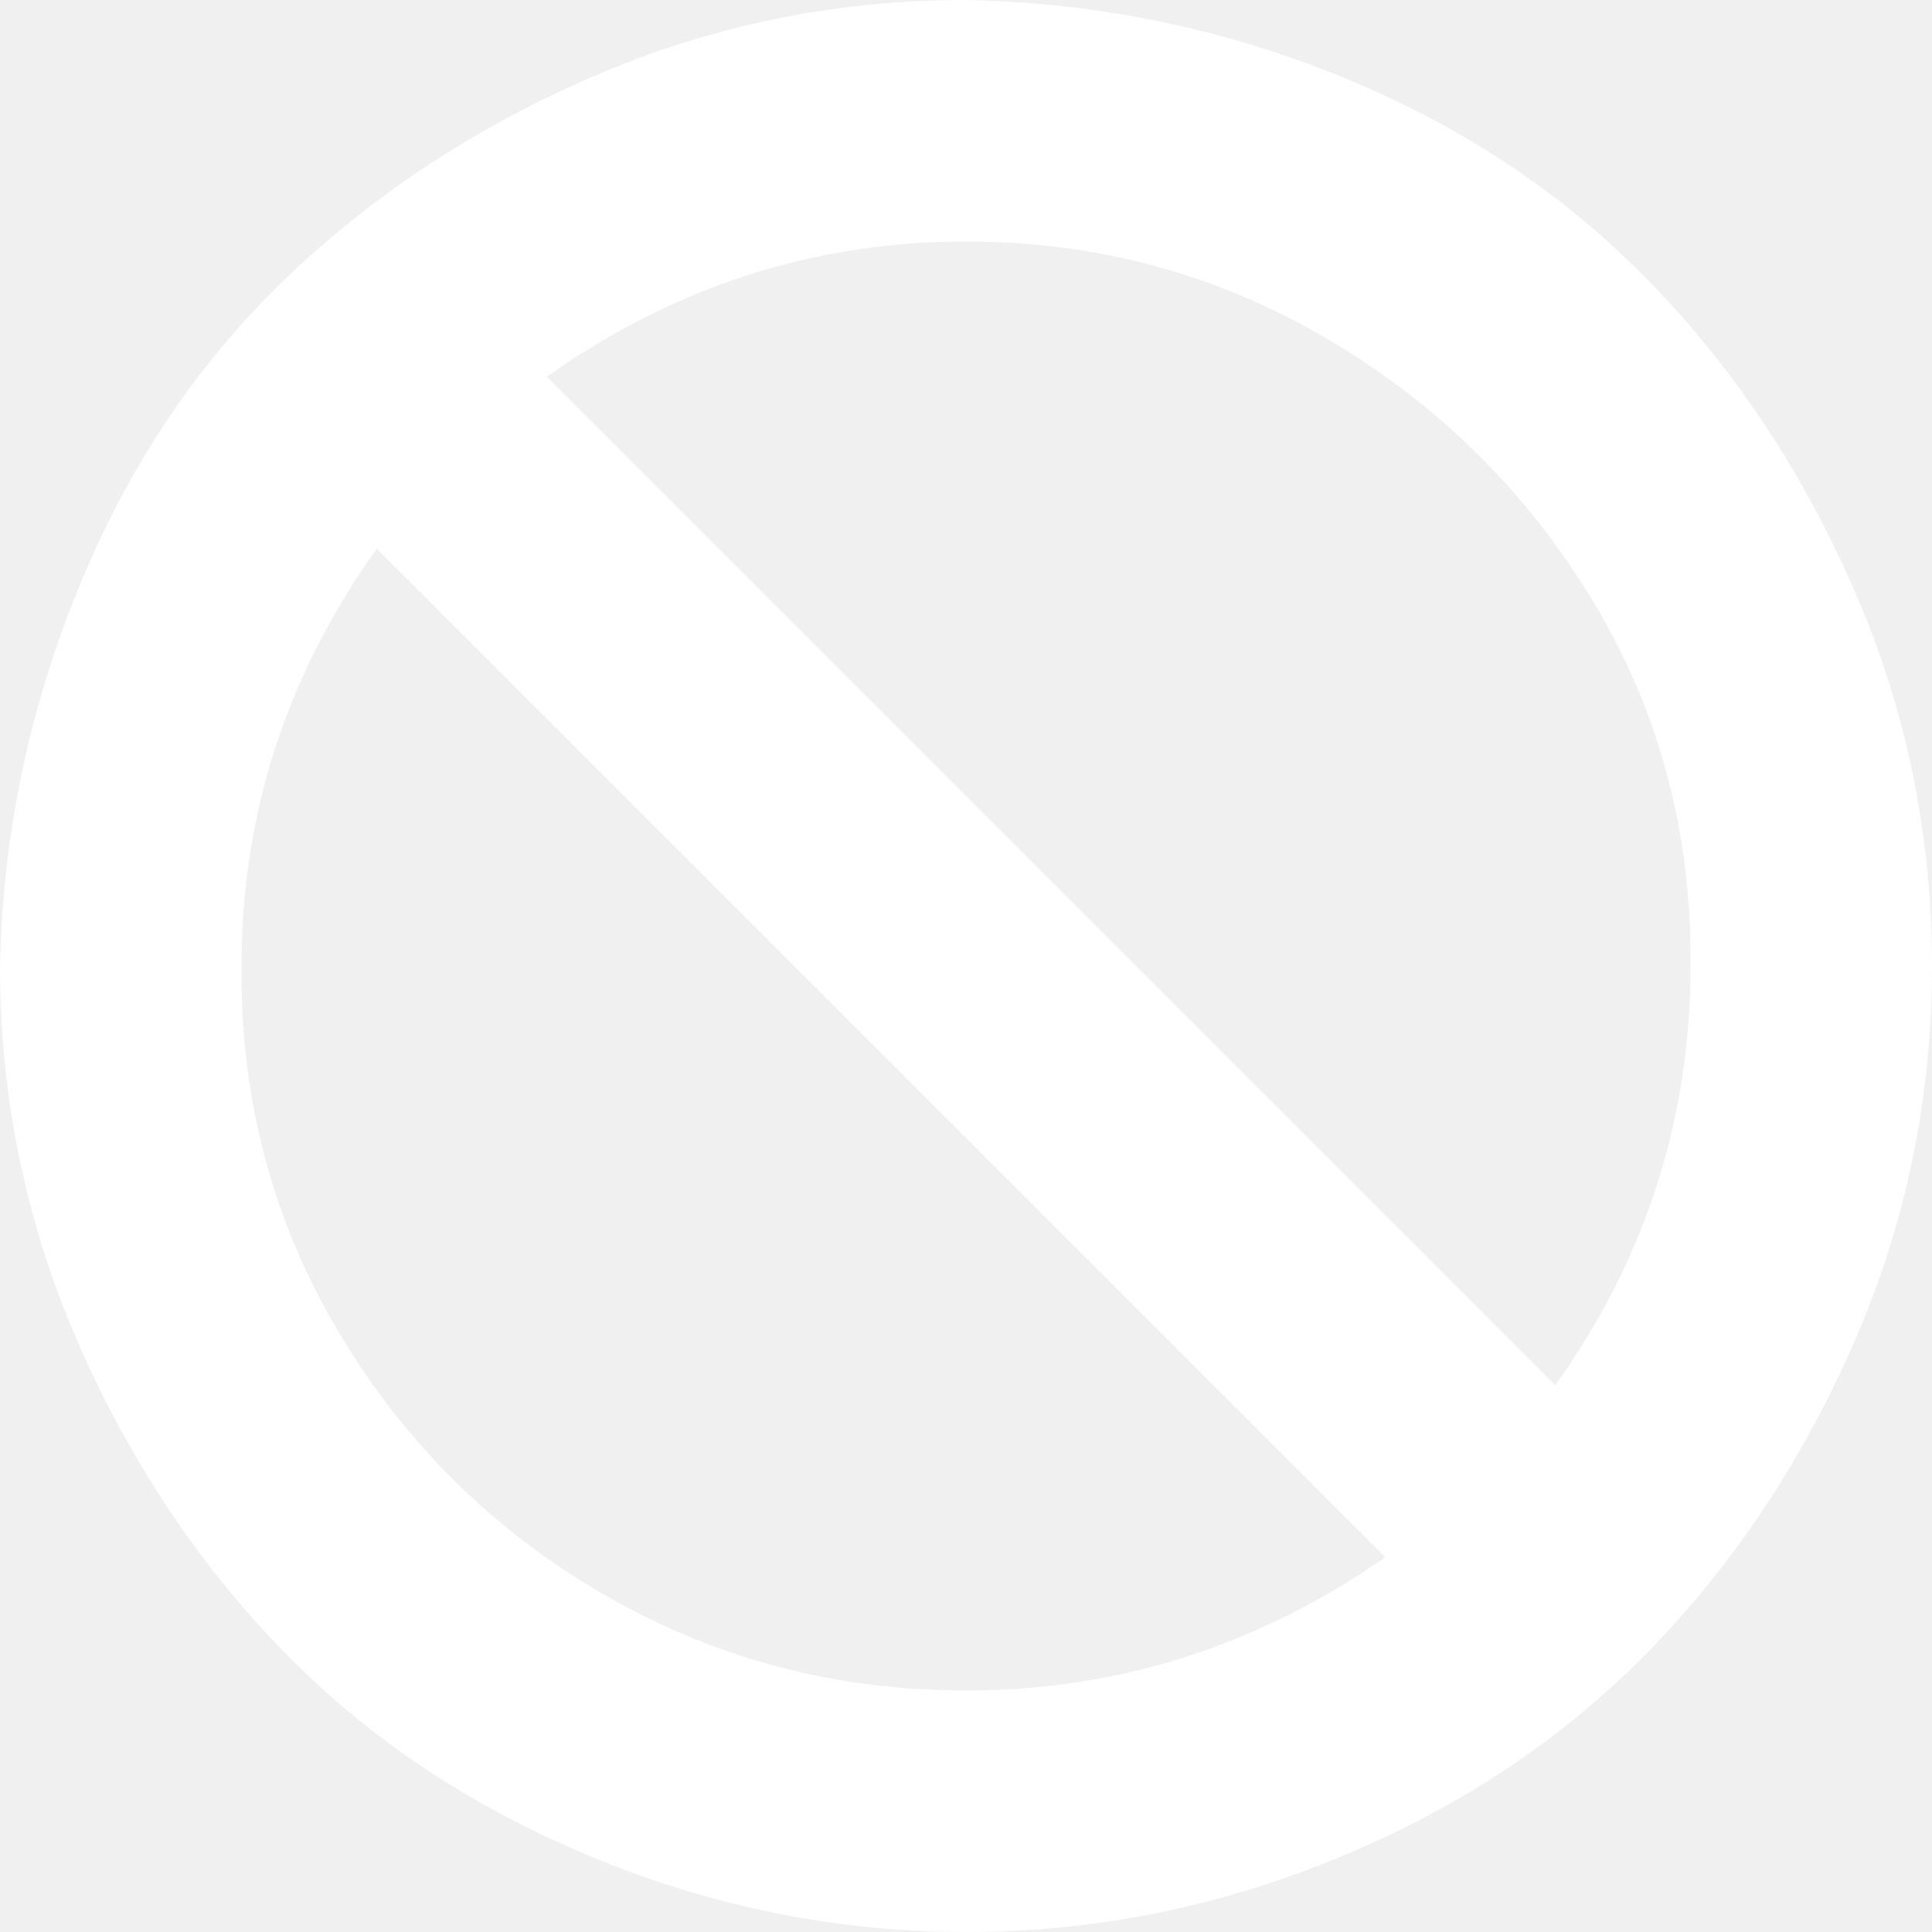
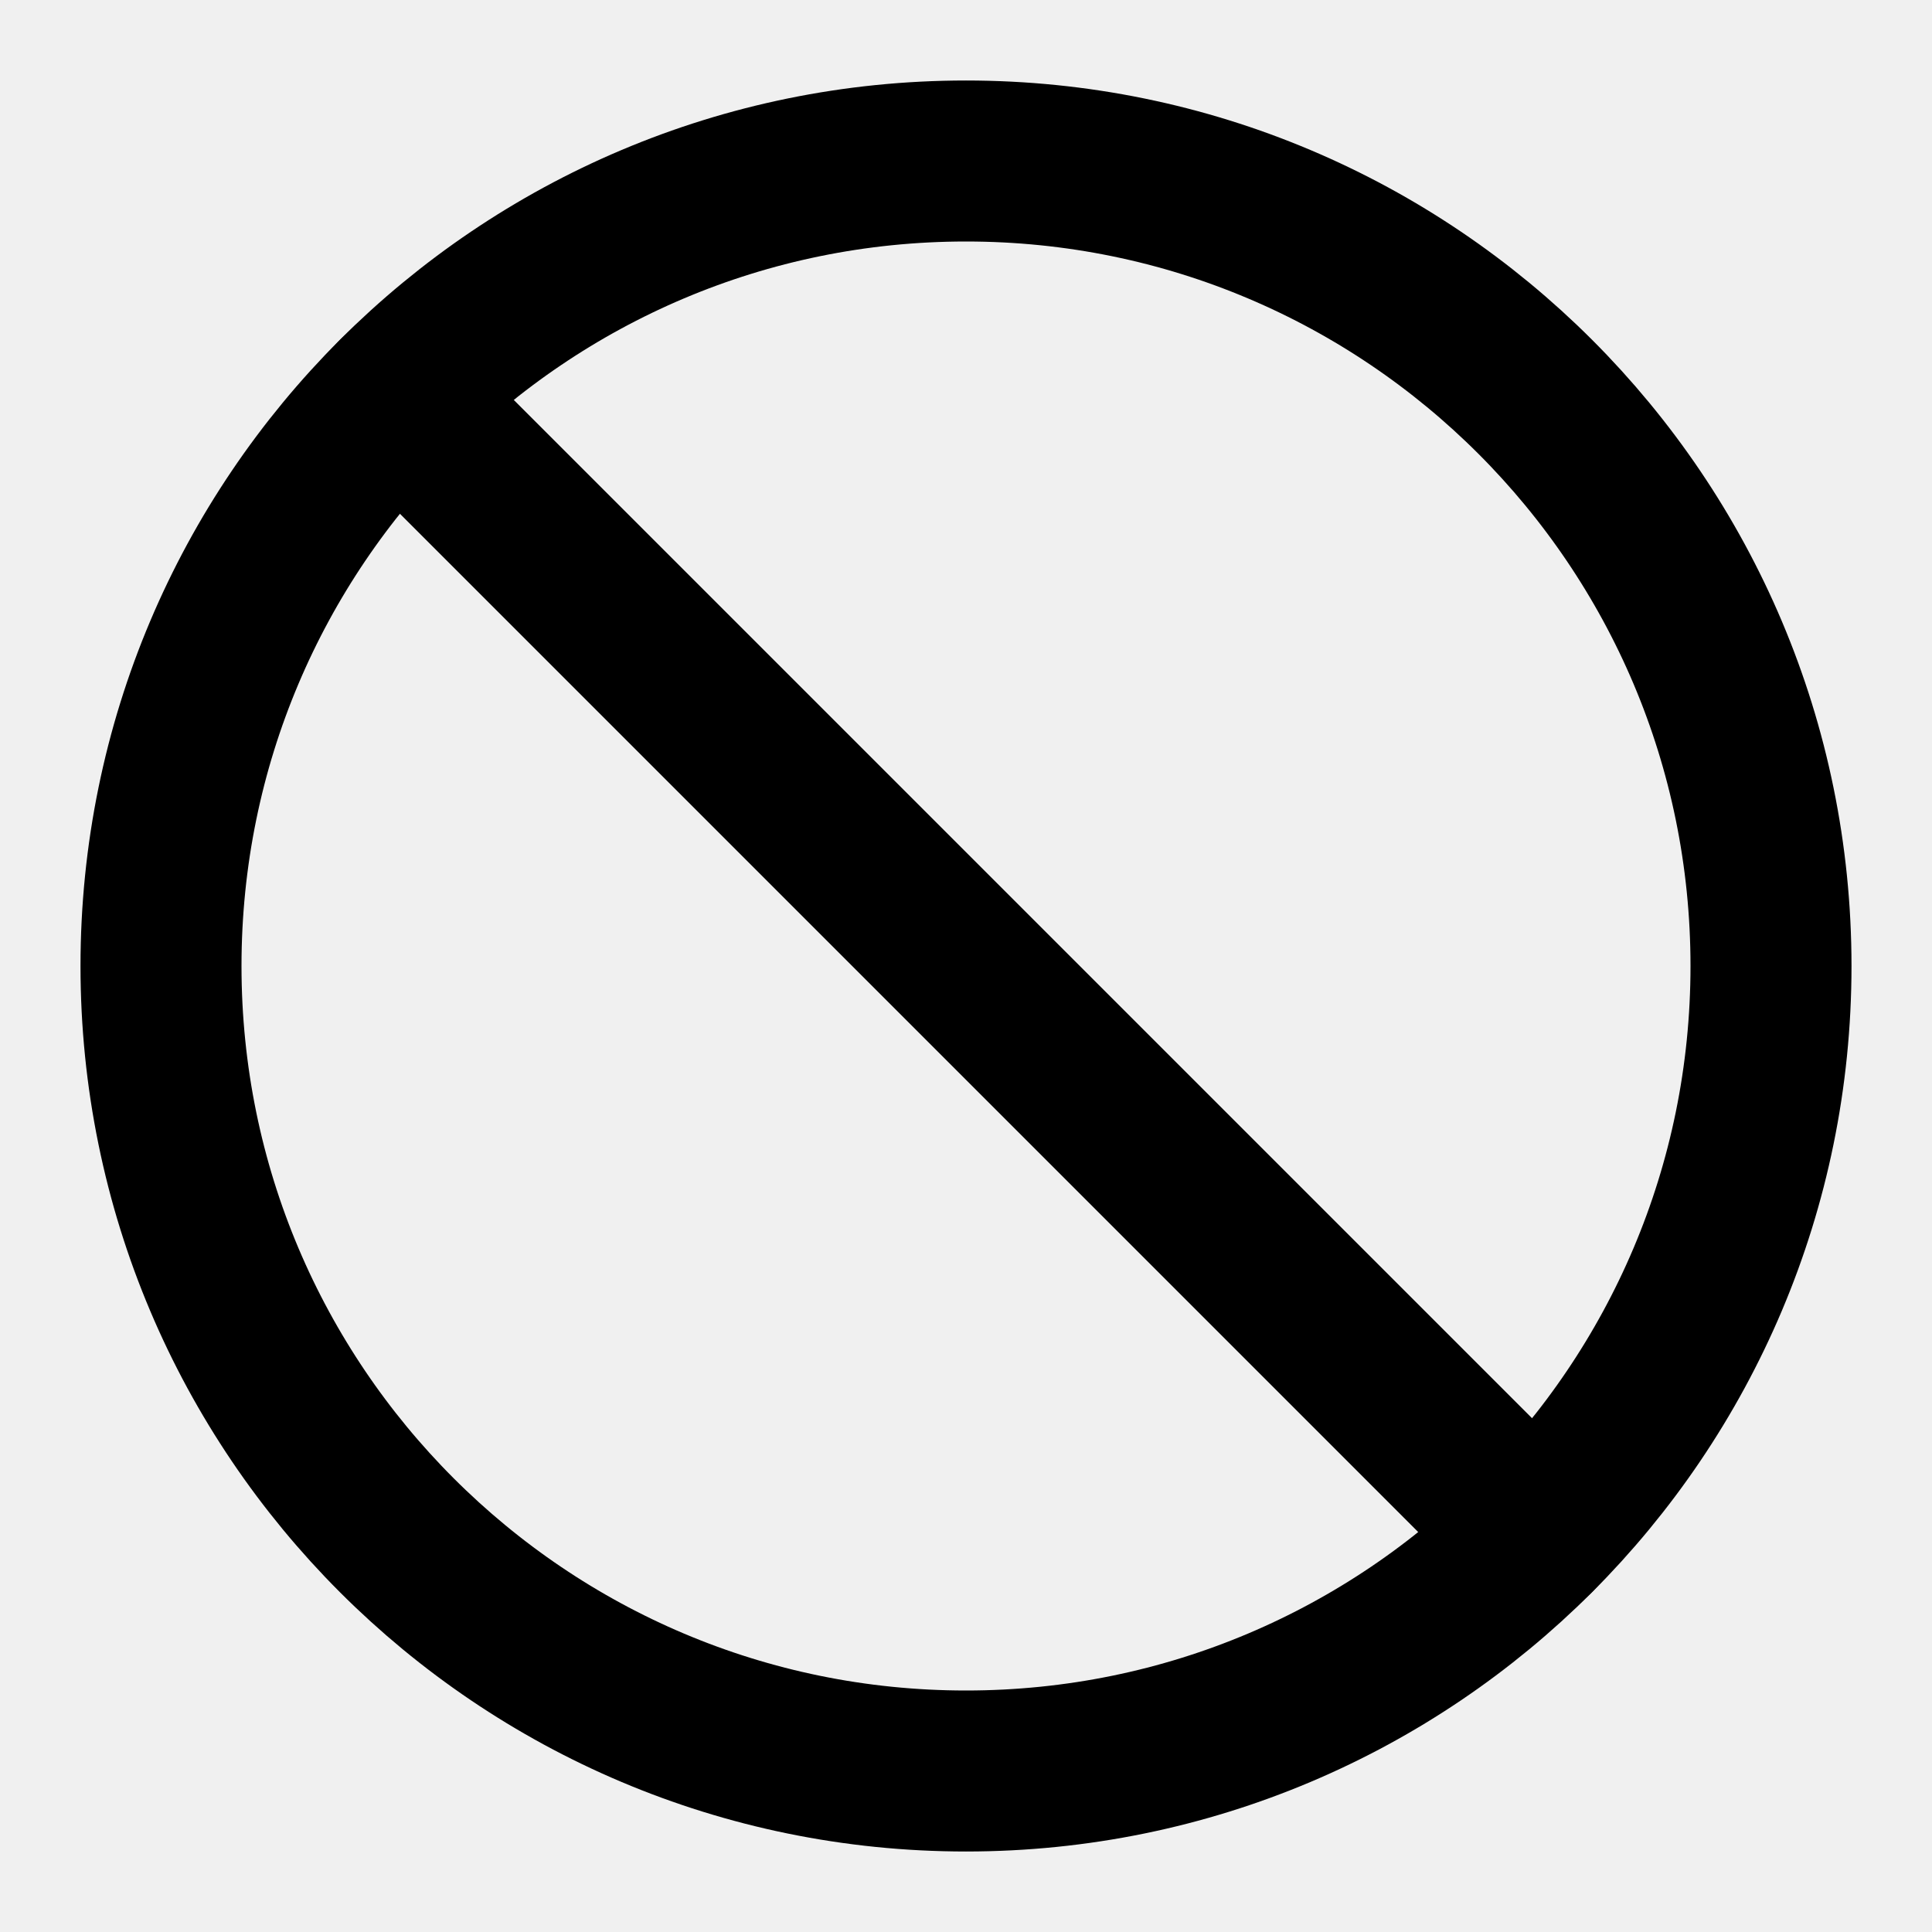
- <svg xmlns="http://www.w3.org/2000/svg" fill="#ffffff" width="800px" height="800px" viewBox="0 0 32 32" version="1.1">
-   <path d="M0 16q0 3.264 1.28 6.208t3.392 5.12 5.12 3.424 6.208 1.248 6.208-1.248 5.12-3.424 3.392-5.12 1.28-6.208-1.28-6.208-3.392-5.12-5.088-3.392-6.24-1.28q-3.264 0-6.208 1.28t-5.12 3.392-3.392 5.12-1.28 6.208zM4 16q0-3.776 2.24-6.912l16.704 16.704q-3.168 2.208-6.944 2.208-3.264 0-6.016-1.6t-4.384-4.352-1.6-6.048zM9.056 6.24q3.168-2.24 6.944-2.24 3.264 0 6.016 1.632t4.384 4.352 1.6 6.016q0 3.808-2.24 6.944z" />
+ <svg xmlns="http://www.w3.org/2000/svg" width="24" height="24" viewBox="0 0 24 24" fill="none" stroke="currentColor" stroke-width="2" stroke-linecap="round" stroke-linejoin="round" class="feather feather-slash">
+   <circle cx="12" cy="12" r="10" />
+   <line x1="4.93" y1="4.93" x2="19.07" y2="19.07" />
</svg>
